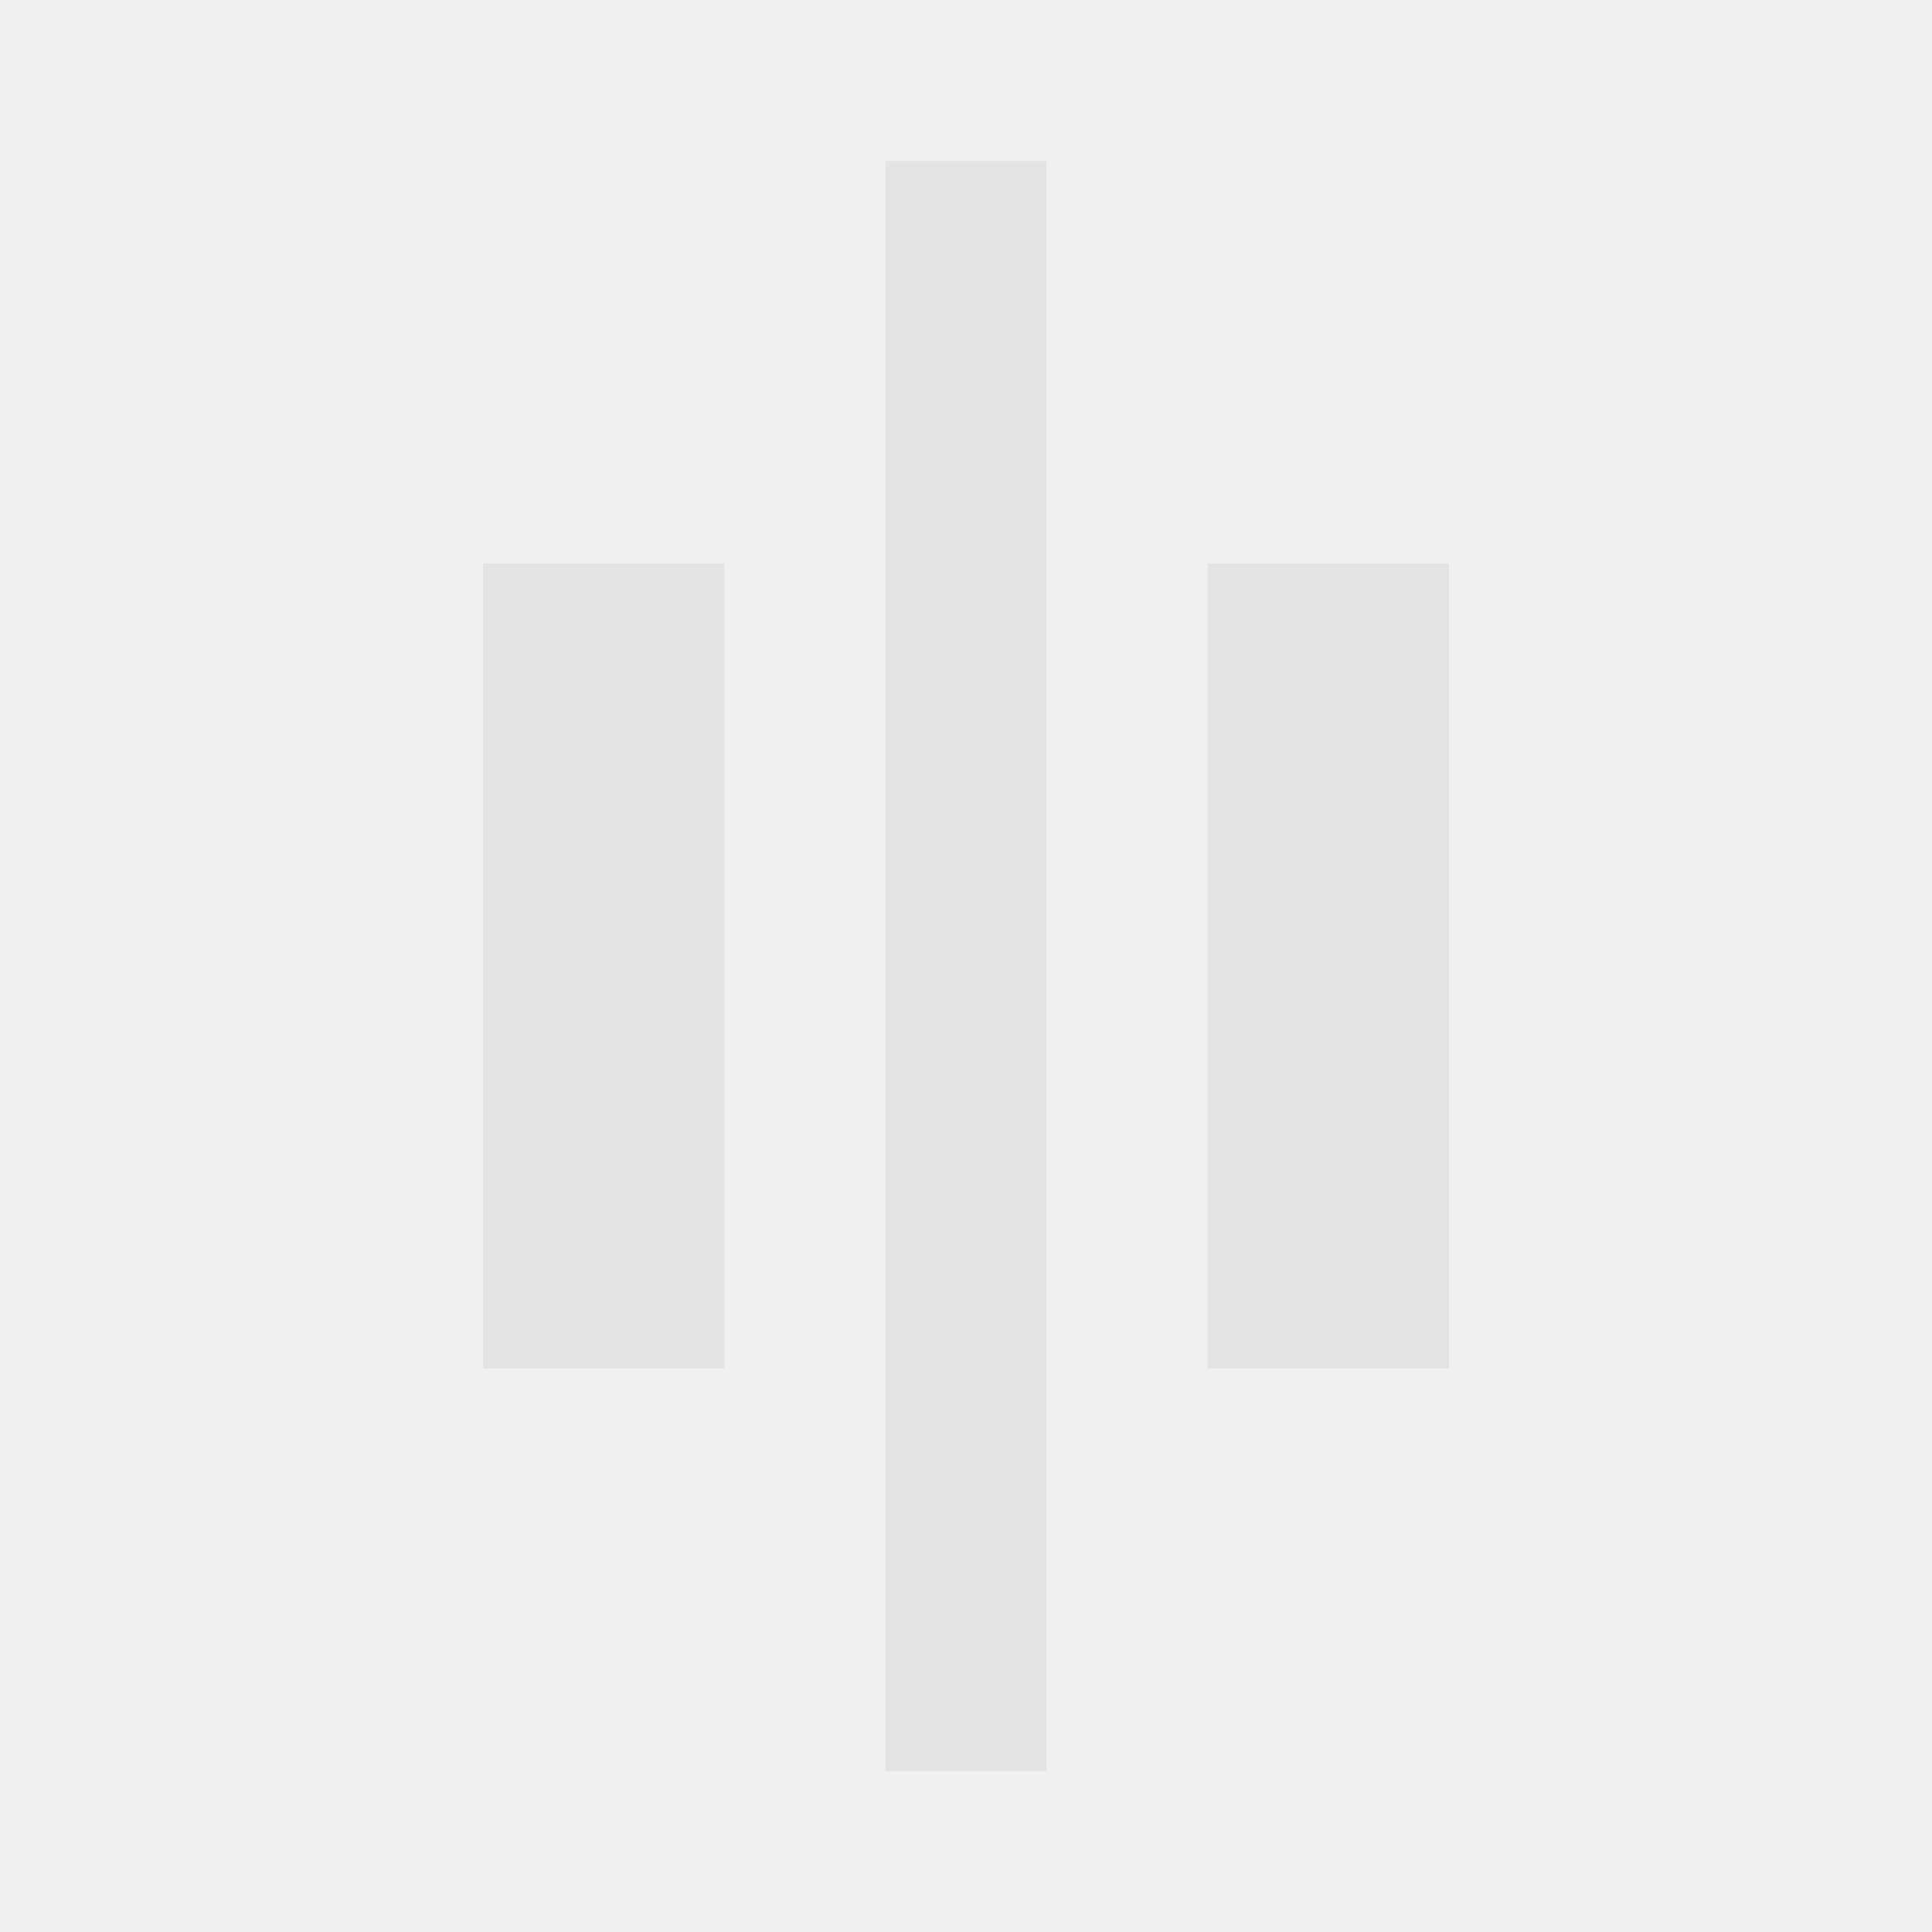
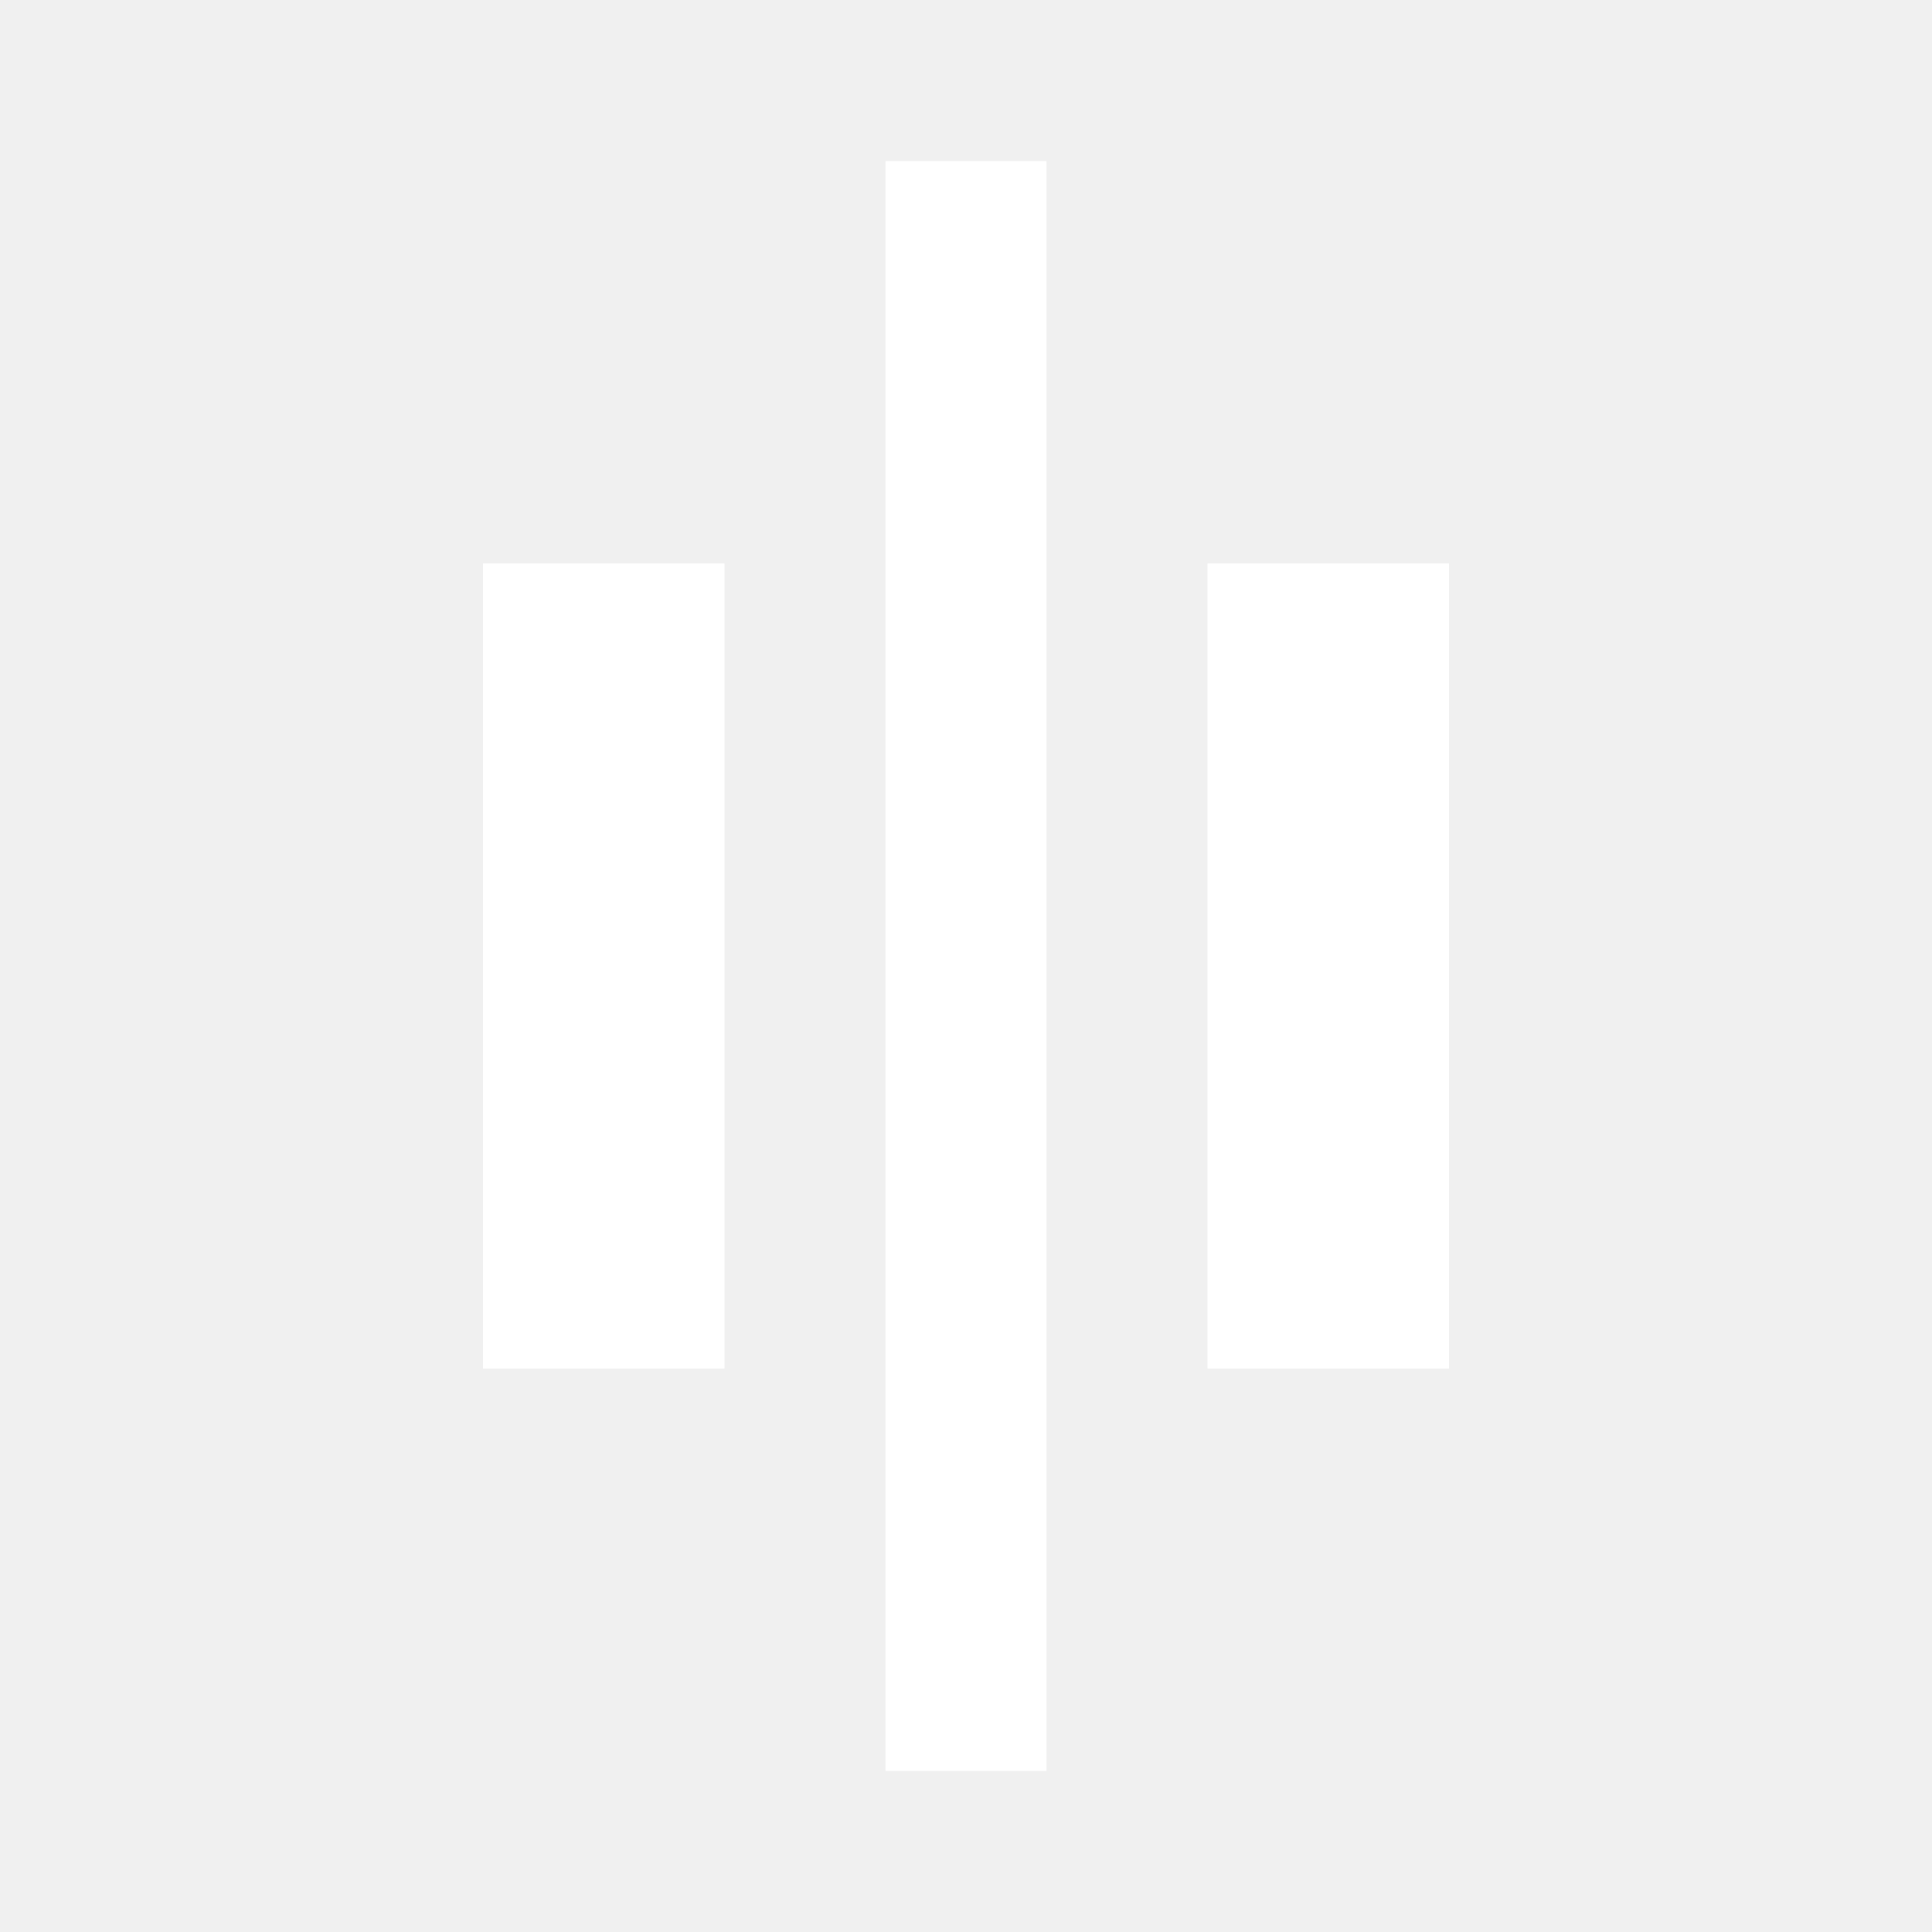
- <svg xmlns="http://www.w3.org/2000/svg" height="24px" viewBox="0 -960 960 960" width="24px" fill="#e3e3e3">
+ <svg xmlns="http://www.w3.org/2000/svg" height="24px" viewBox="0 -960 960 960" width="24px" fill="#FFFFFF">
  <path d="M440-80v-800h80v800h-80Zm160-200v-400h120v400H600Zm-360 0v-400h120v400H240Z" />
</svg>
